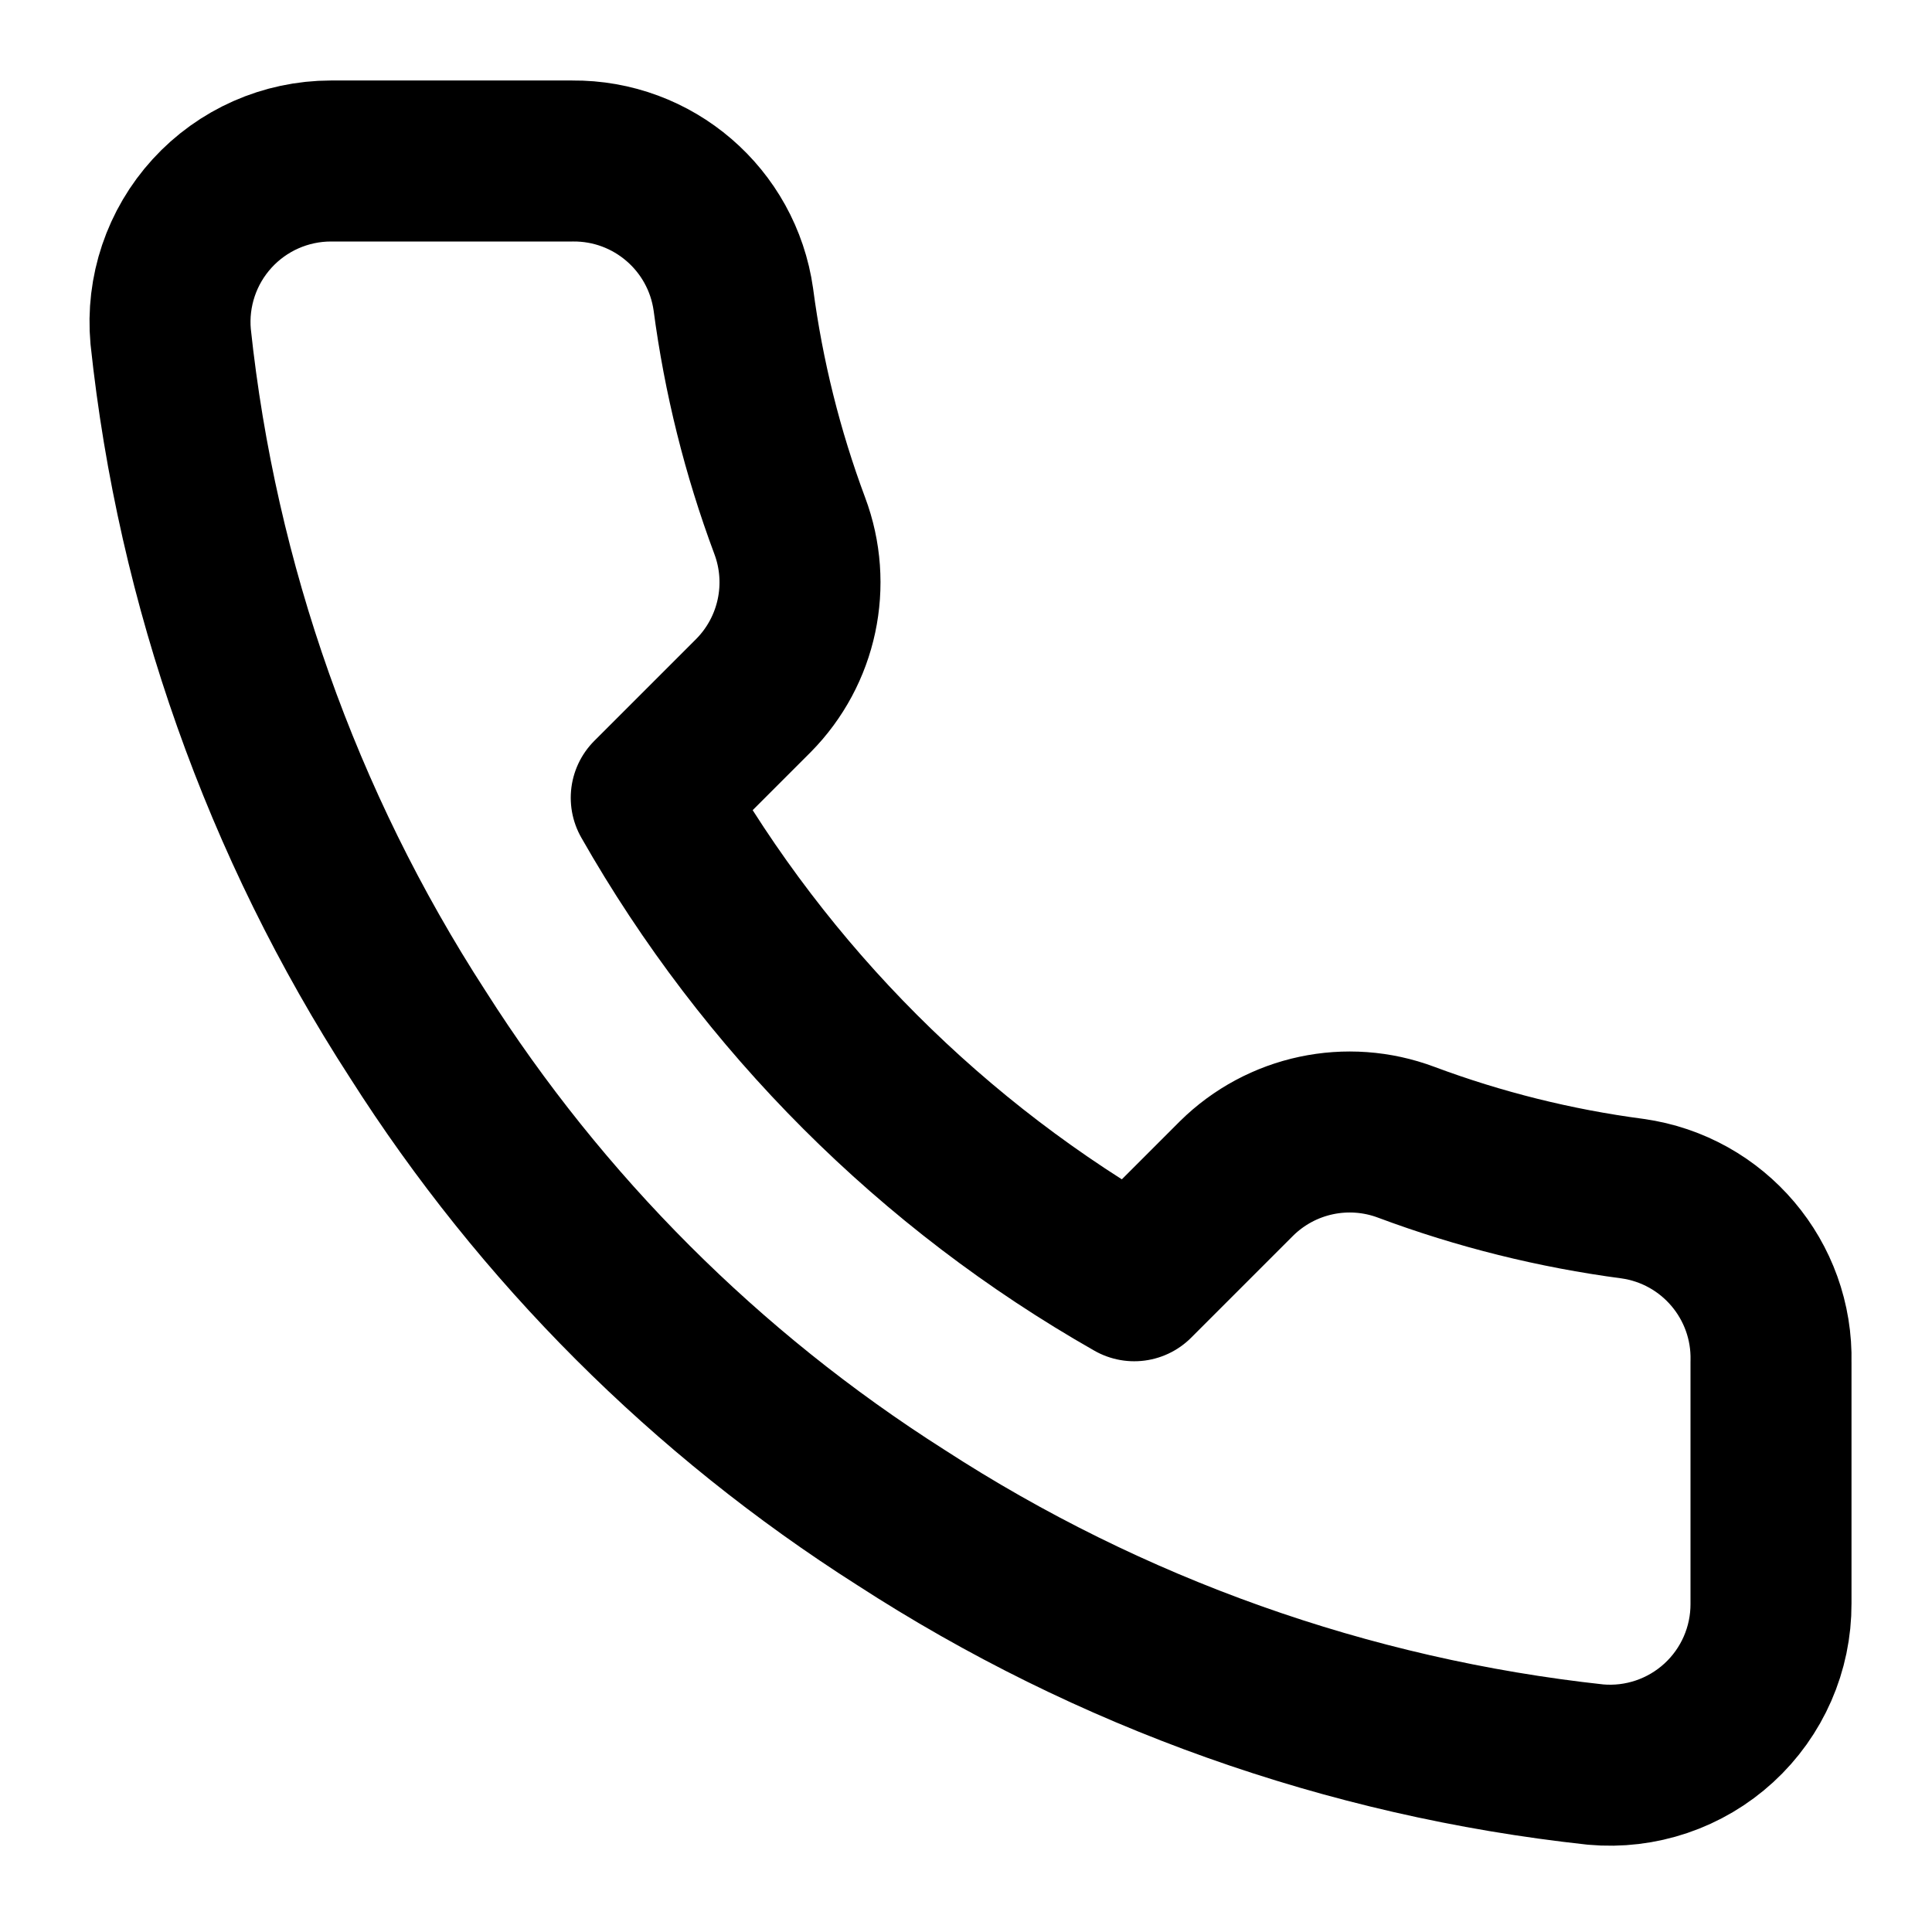
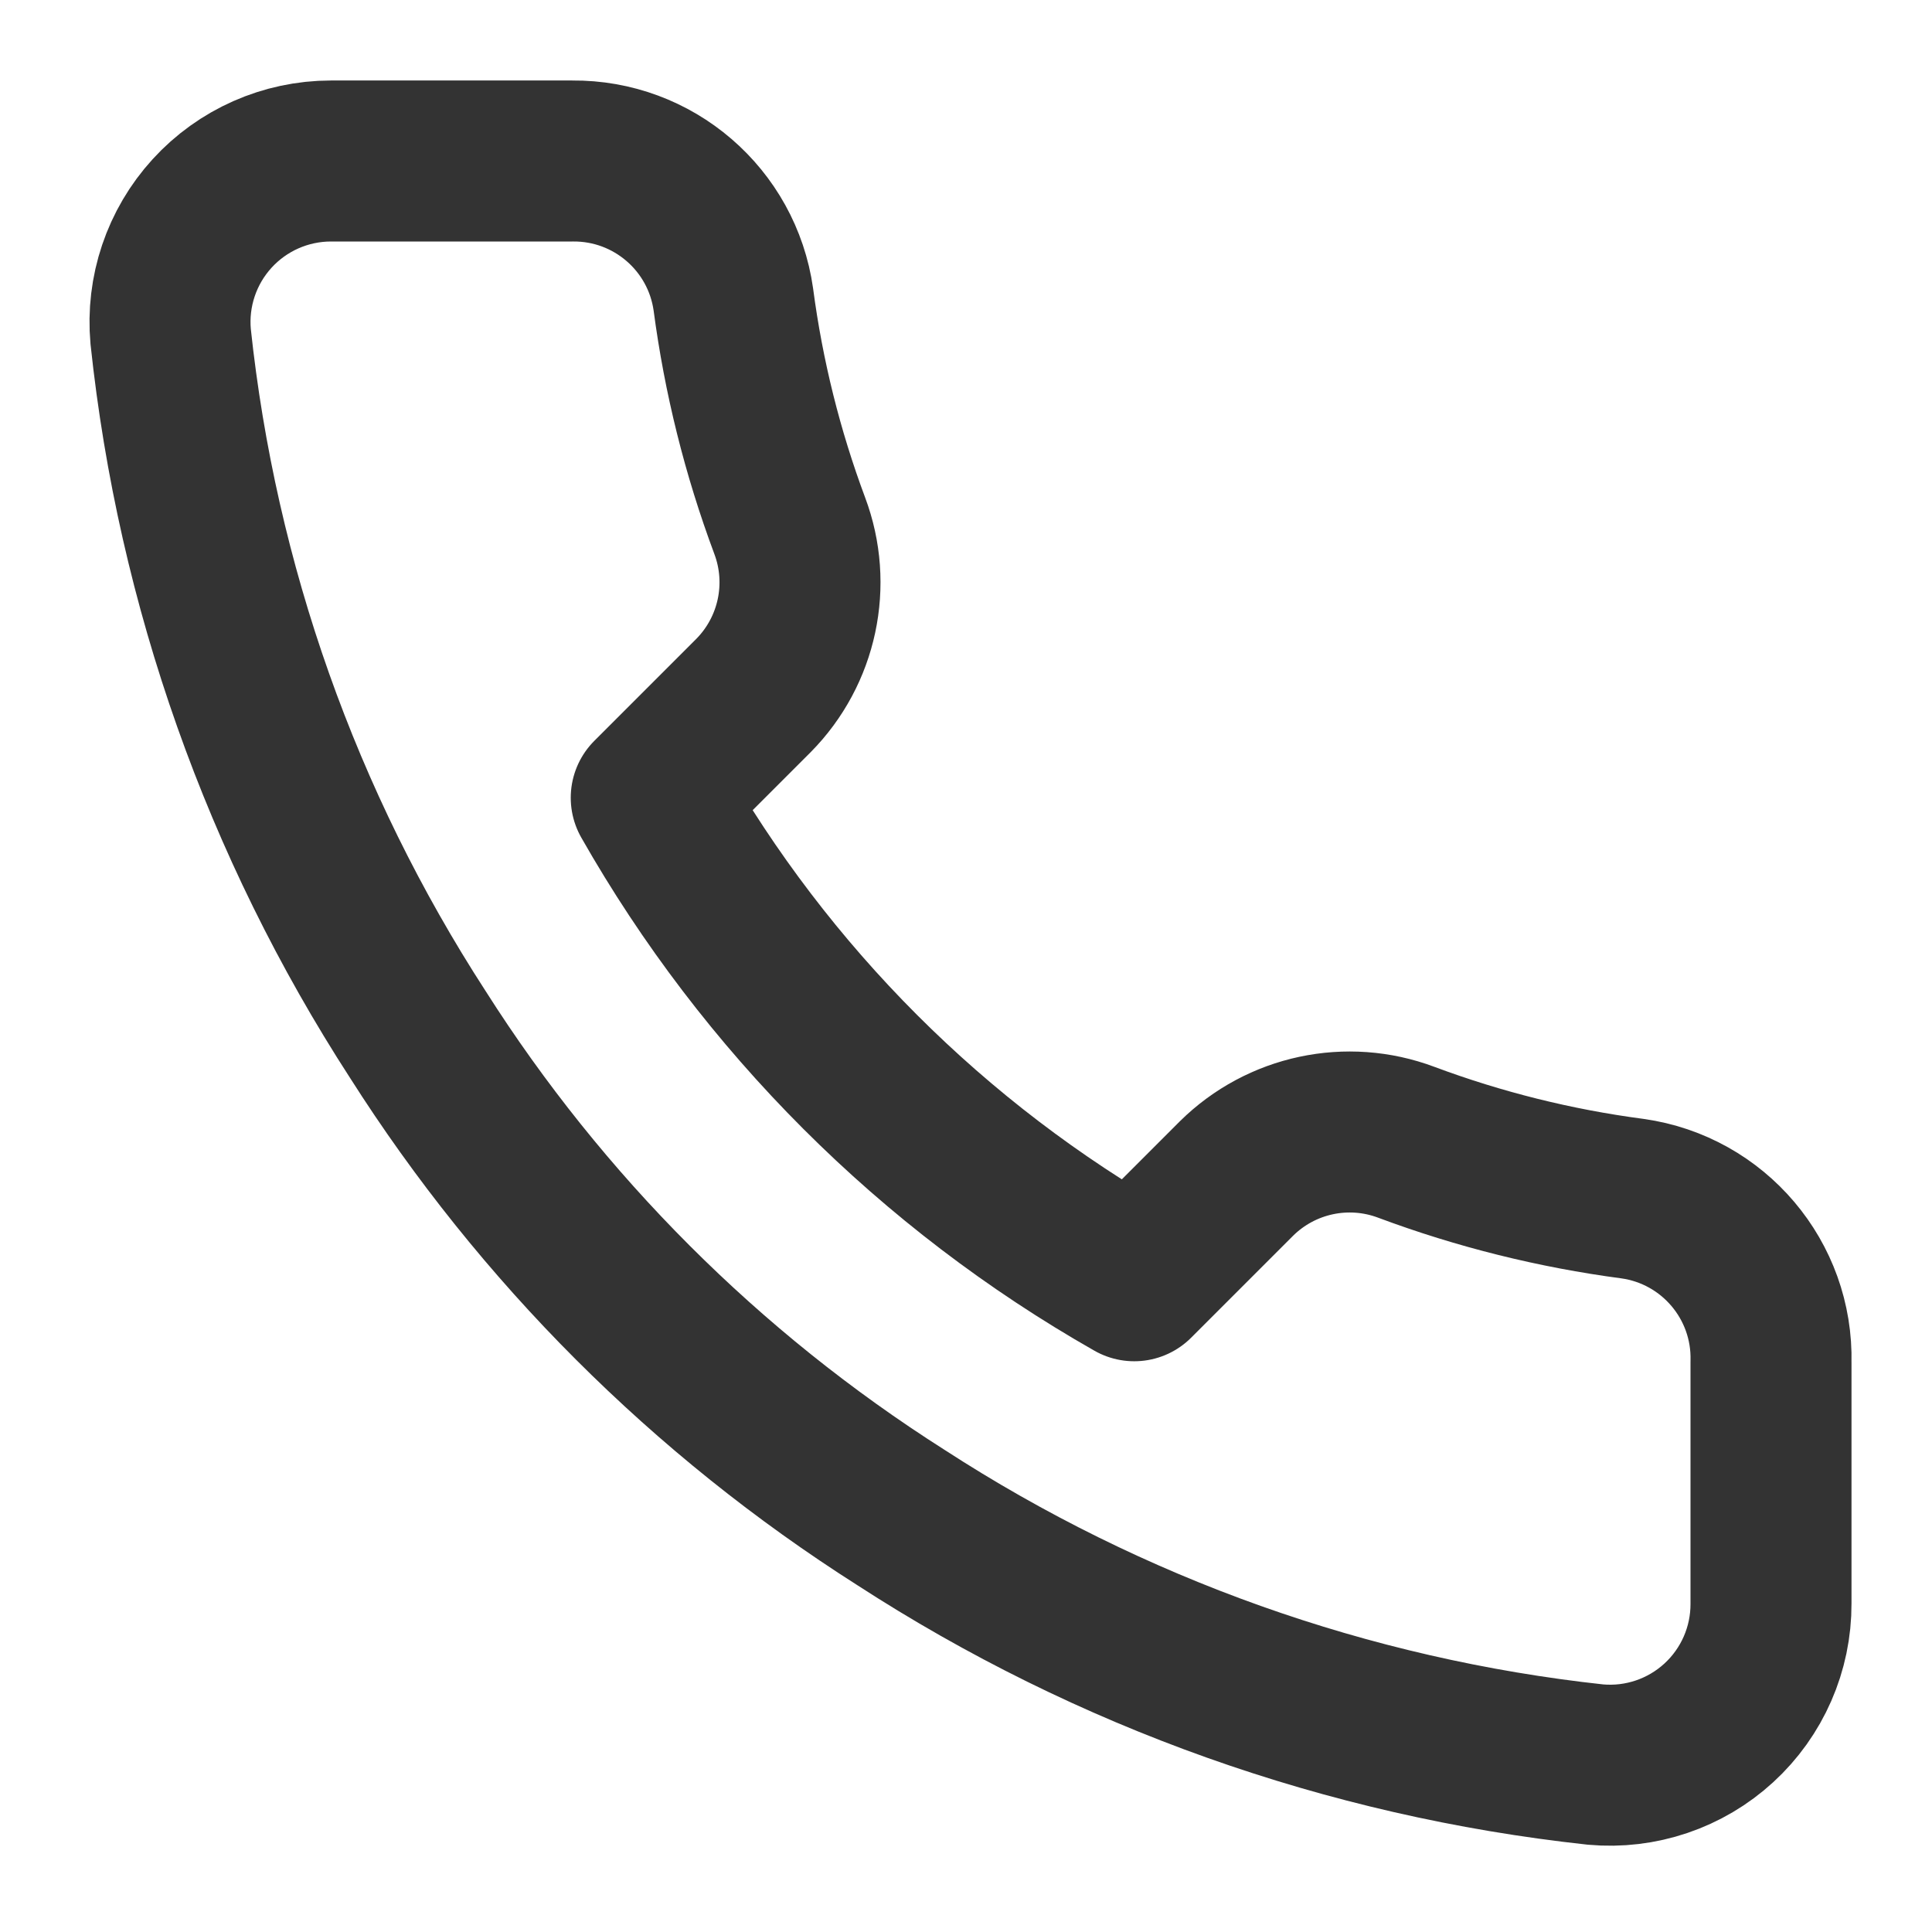
- <svg xmlns="http://www.w3.org/2000/svg" width="24" height="24" viewBox="0 0 24 24" fill="none" stroke="#000" stroke-width="2" stroke-linecap="round" stroke-linejoin="round" class="feather feather-phone">
+ <svg xmlns="http://www.w3.org/2000/svg" width="24" height="24" viewBox="0 0 24 24" fill="none" stroke="#333" stroke-width="2" stroke-linecap="round" stroke-linejoin="round" class="feather feather-phone">
  <path d="M22 16.92v3a2 2 0 0 1-2.18 2 19.79 19.79 0 0 1-8.63-3.07 19.5 19.5 0 0 1-6-6 19.79 19.79 0 0 1-3.07-8.67A2 2 0 0 1 4.11 2h3a2 2 0 0 1 2 1.72 12.84 12.84 0 0 0 .7 2.81 2 2 0 0 1-.45 2.11L8.09 9.91a16 16 0 0 0 6 6l1.27-1.27a2 2 0 0 1 2.11-.45 12.84 12.84 0 0 0 2.81.7A2 2 0 0 1 22 16.92z" />
</svg>
